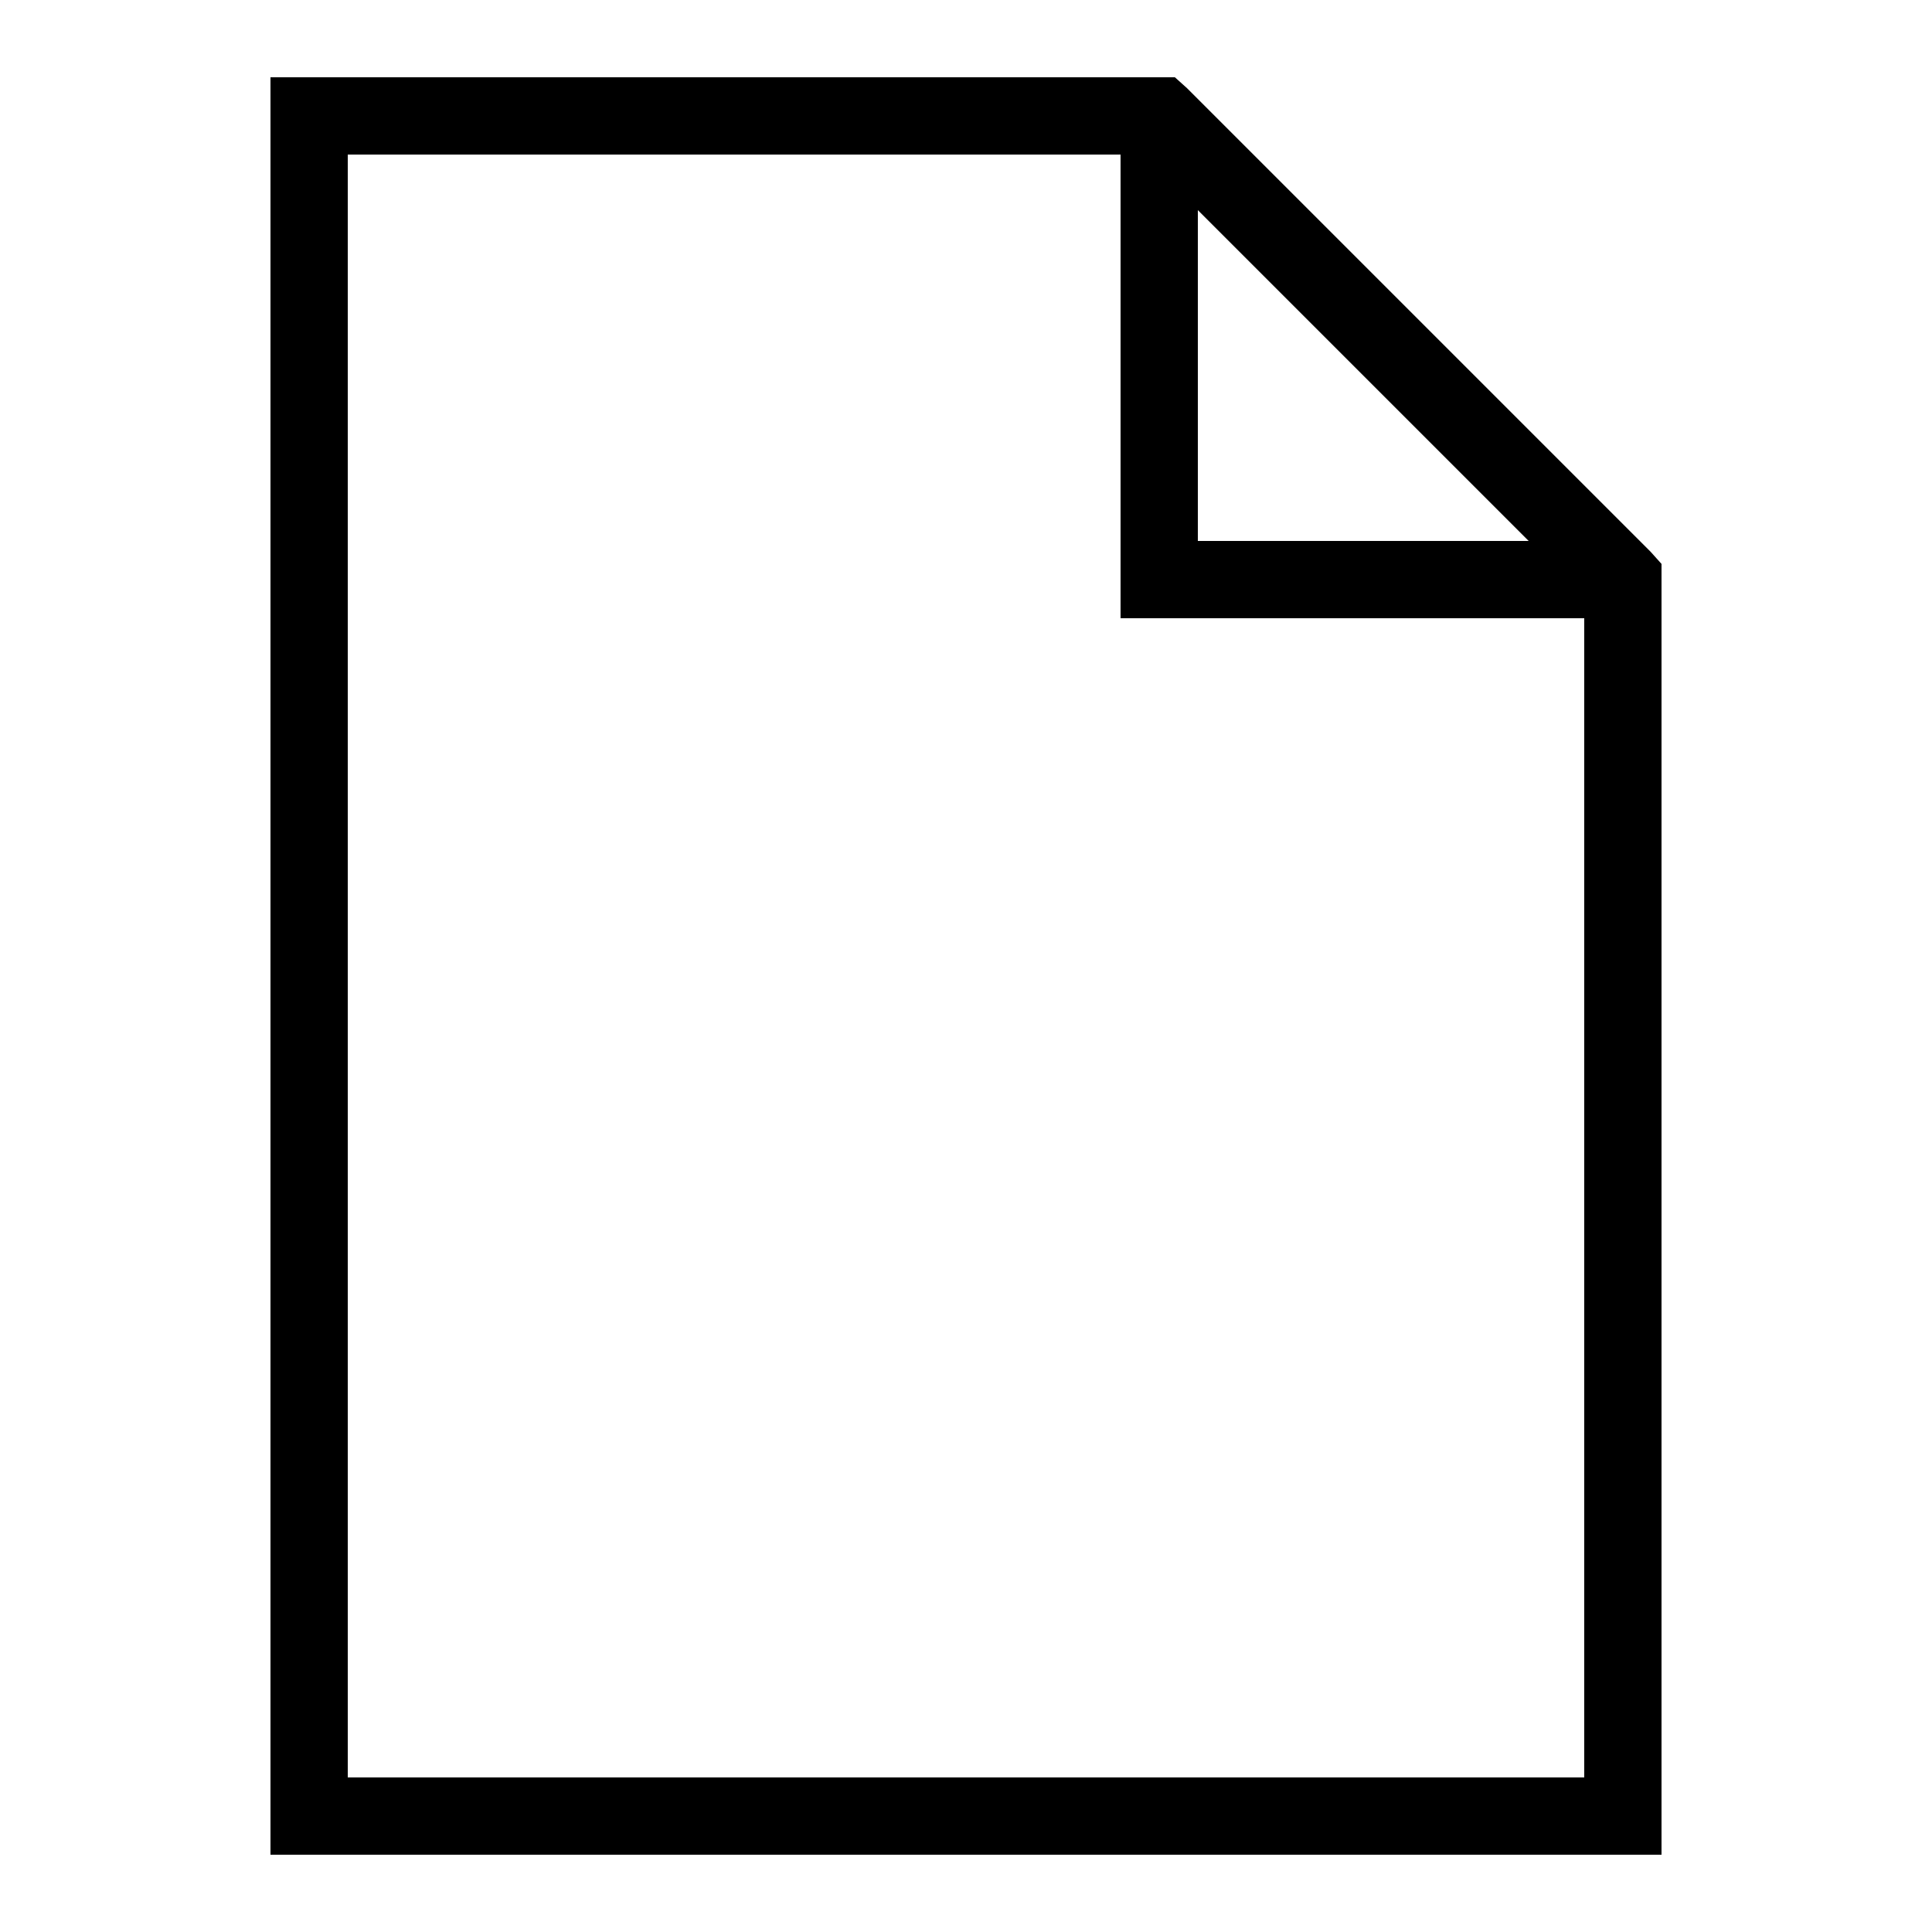
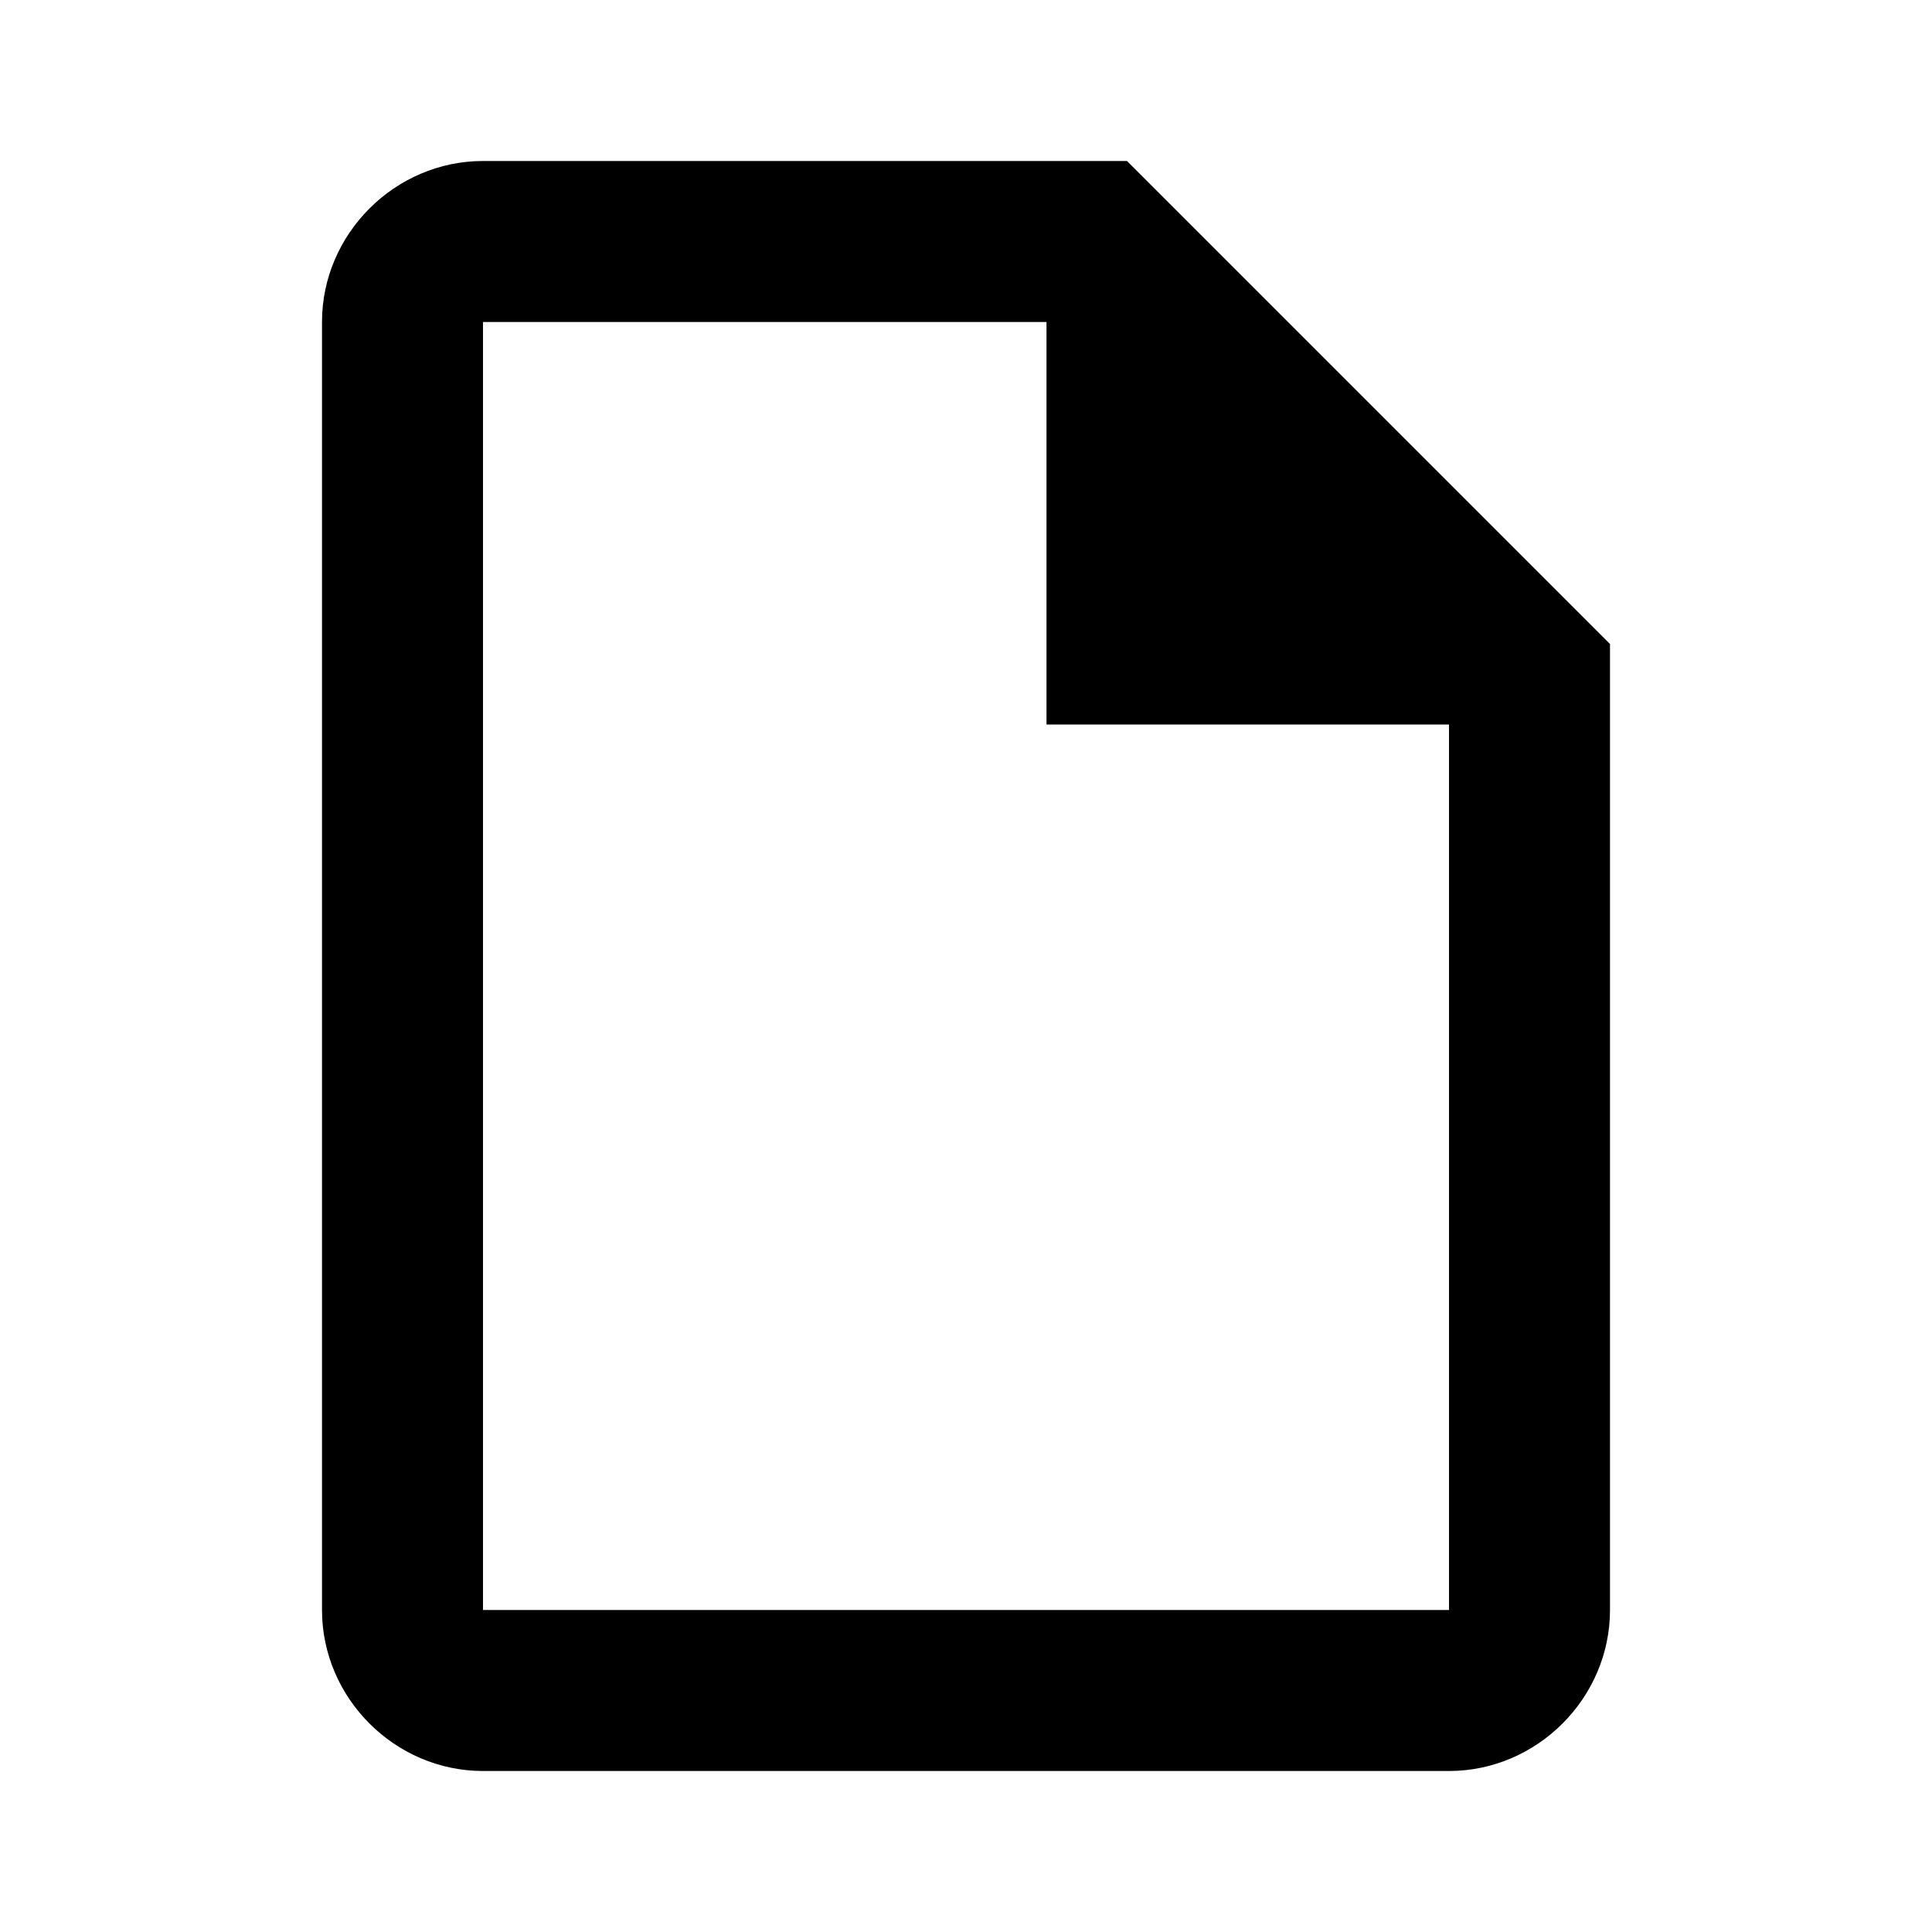
- <svg xmlns="http://www.w3.org/2000/svg" viewBox="0 0 50 50" width="50px" height="50px">
-   <path d="M 7 2 L 7 48 L 43 48 L 43 14.594 L 42.719 14.281 L 30.719 2.281 L 30.406 2 Z M 9 4 L 29 4 L 29 16 L 41 16 L 41 46 L 9 46 Z M 31 5.438 L 39.562 14 L 31 14 Z" />
+ <svg xmlns="http://www.w3.org/2000/svg" viewBox="0 0 24 24" width="24px" height="24px">
+   <path d="M 6 2 C 4.906 2 4 2.906 4 4 L 4 20 C 4 21.094 4.906 22 6 22 L 18 22 C 19.094 22 20 21.094 20 20 L 20 8 L 14 2 L 6 2 z M 6 4 L 13 4 L 13 9 L 18 9 L 18 20 L 6 20 L 6 4 z" />
</svg>
